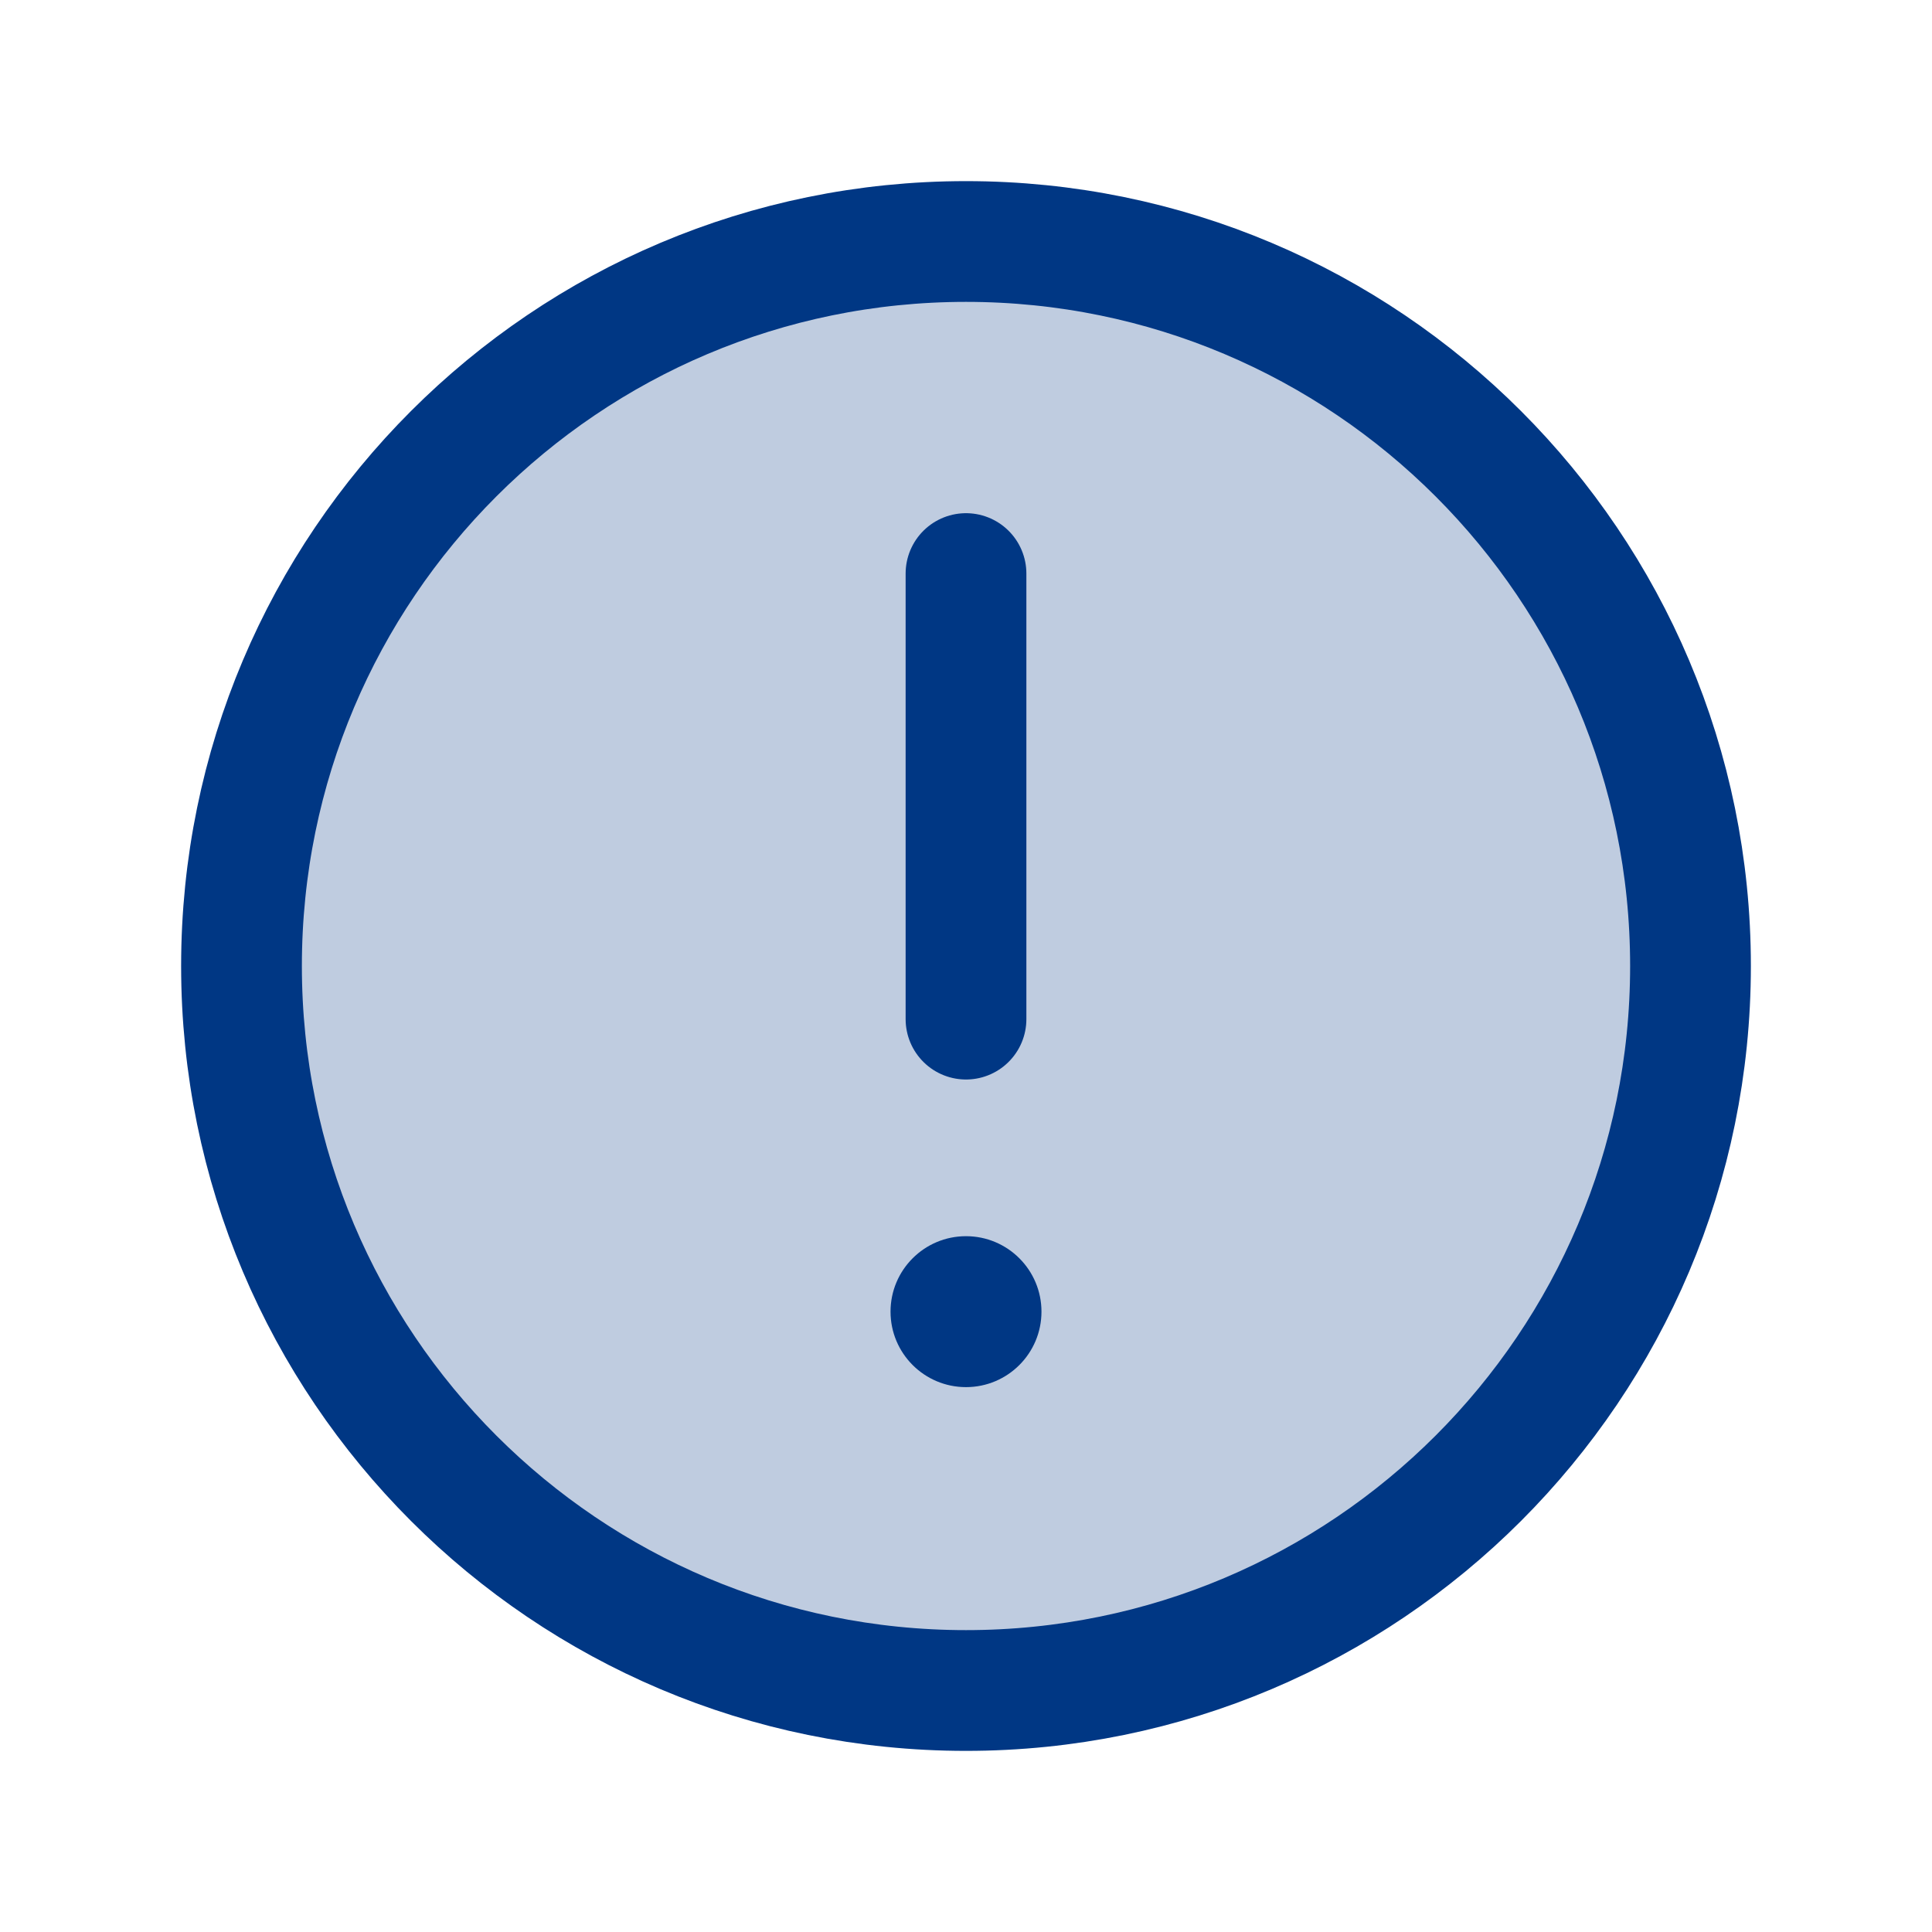
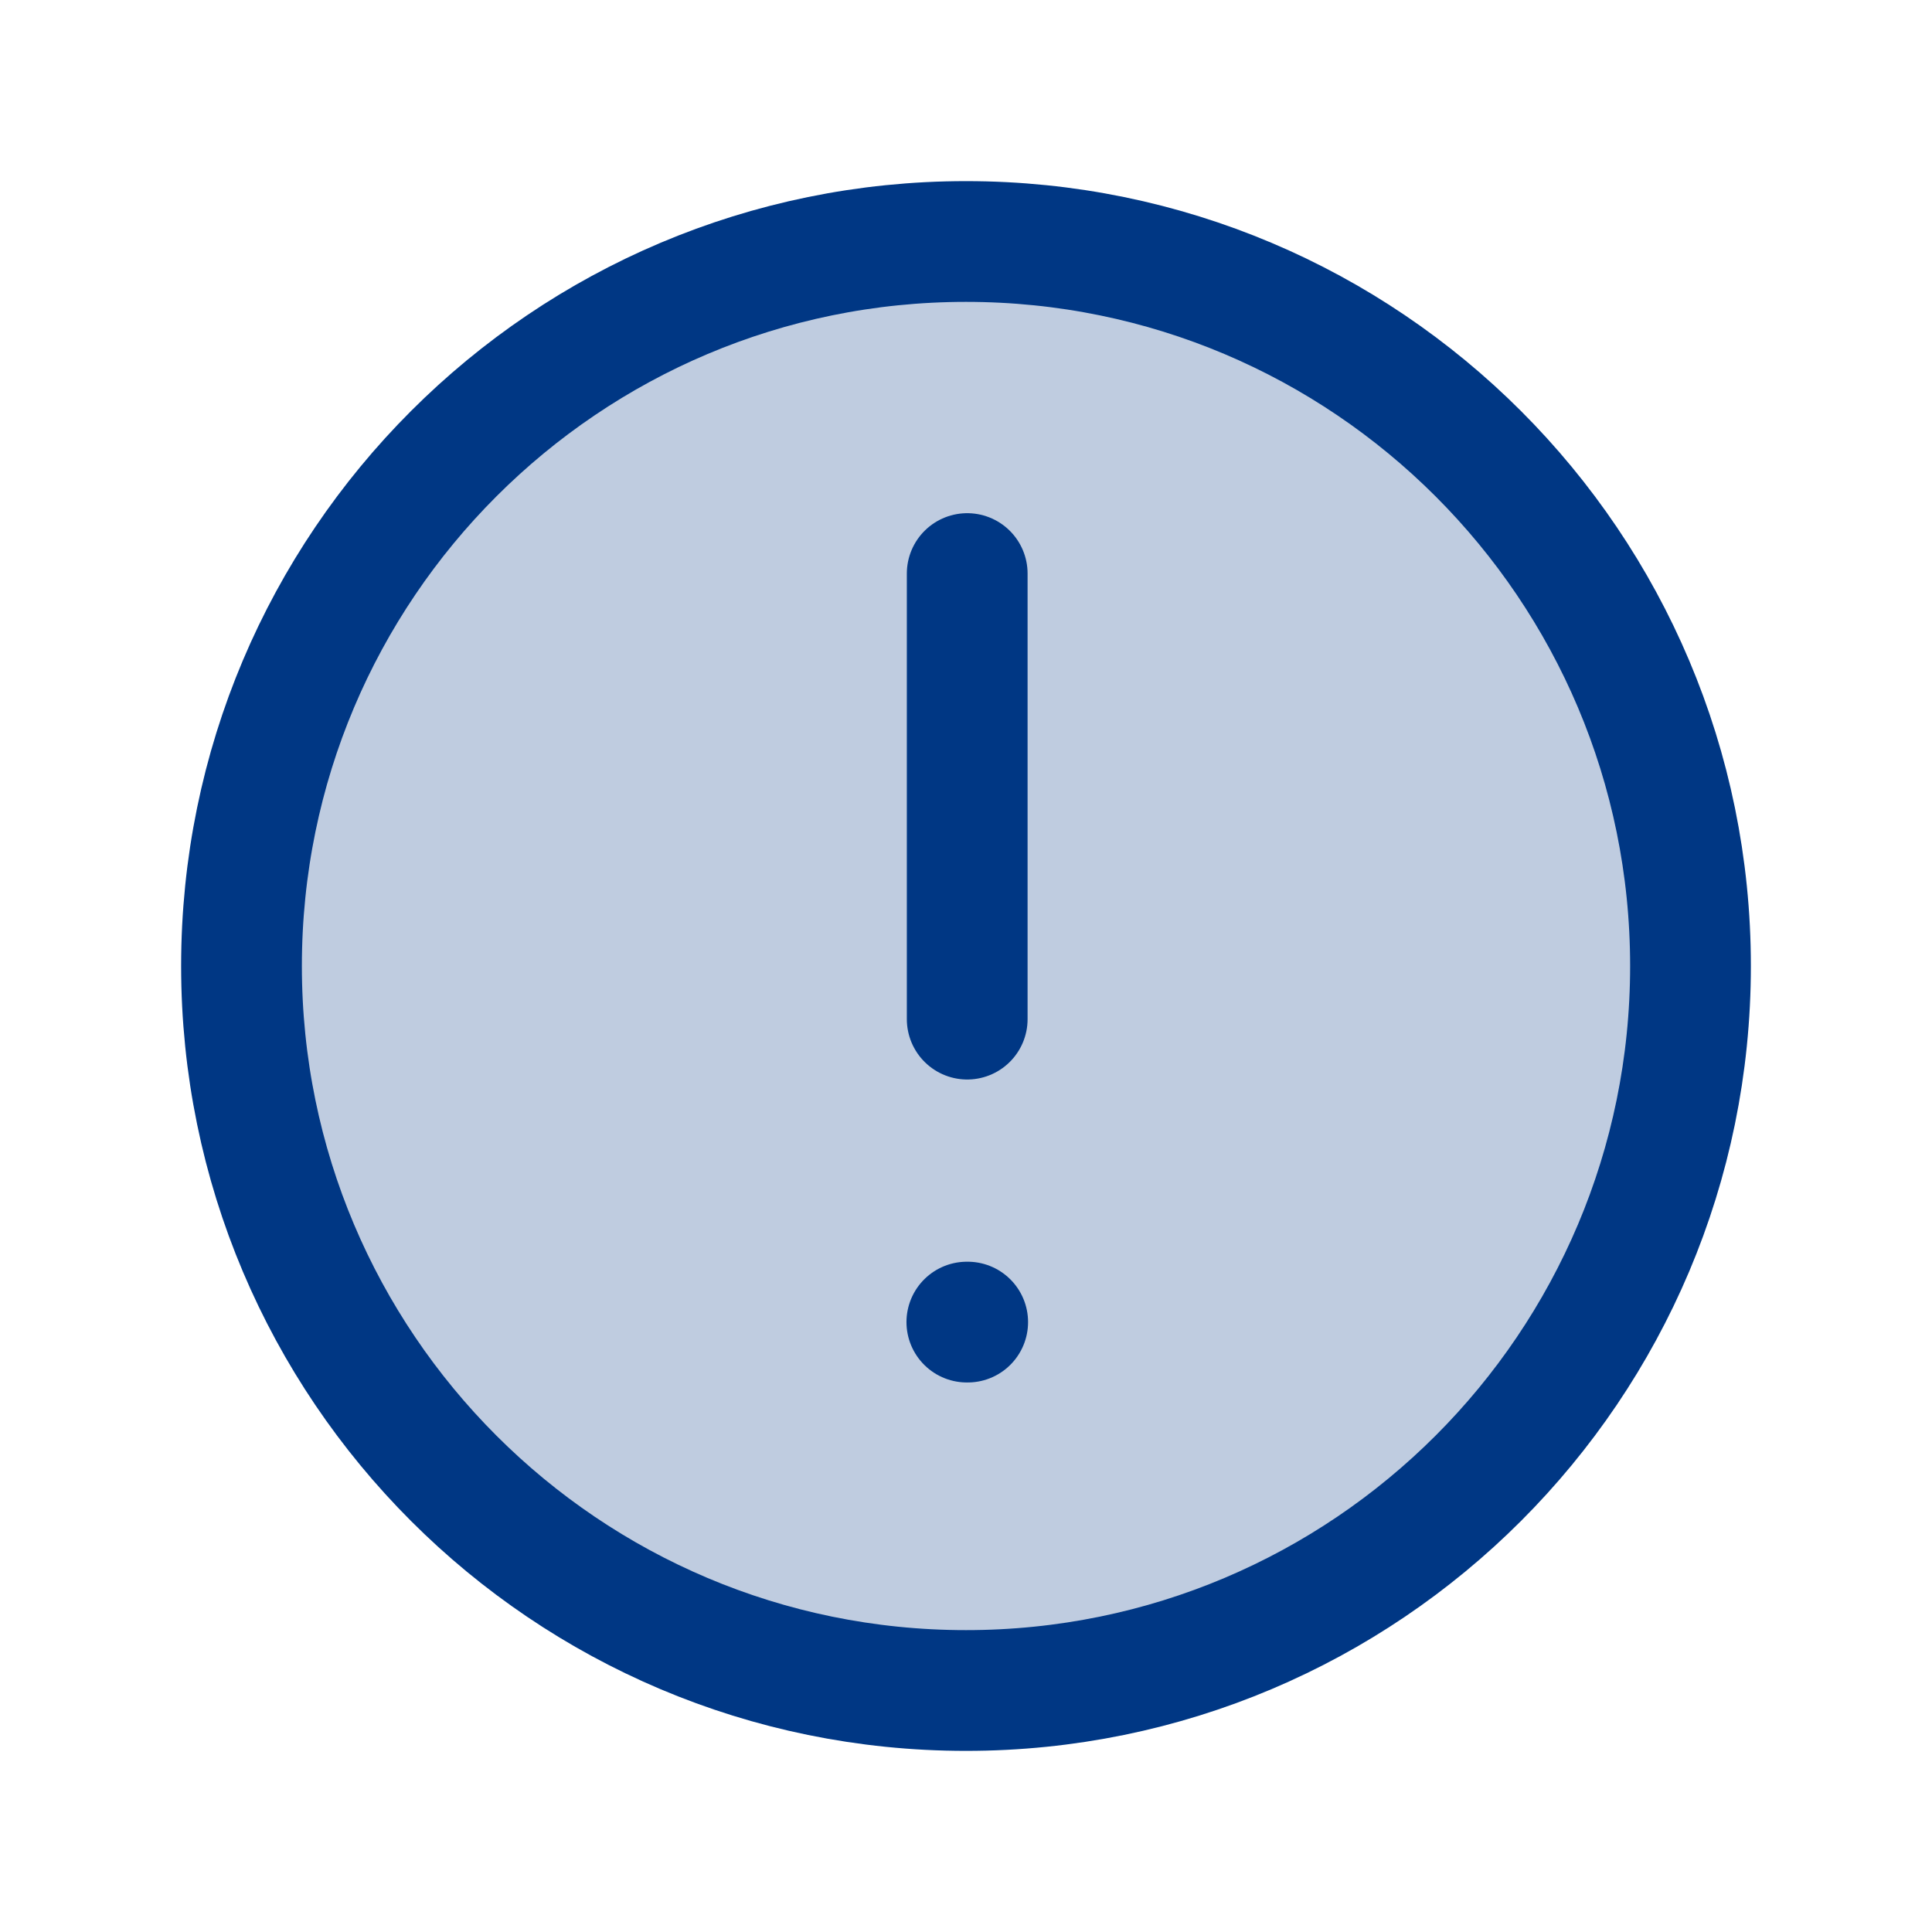
<svg xmlns="http://www.w3.org/2000/svg" width="16" height="16" viewBox="0 0 16 16" fill="none">
  <circle cx="8" cy="8" r="6" fill="#003784" fill-opacity="0.25" stroke="#003784" stroke-linecap="round" stroke-linejoin="round" />
-   <path d="M8 8.44L8 4.75" stroke="#003784" stroke-linecap="round" stroke-linejoin="round" />
-   <circle cx="8" cy="10.862" r="0.625" transform="rotate(-180 8 10.8623)" fill="#003784" />
+   <path d="M8.01 8.44L8.01 4.75" stroke="#003784" stroke-linecap="round" stroke-linejoin="round" />
+   <path d="M8.007 10.949H8.014" stroke="#003784" stroke-linecap="round" stroke-linejoin="round" />
</svg>
